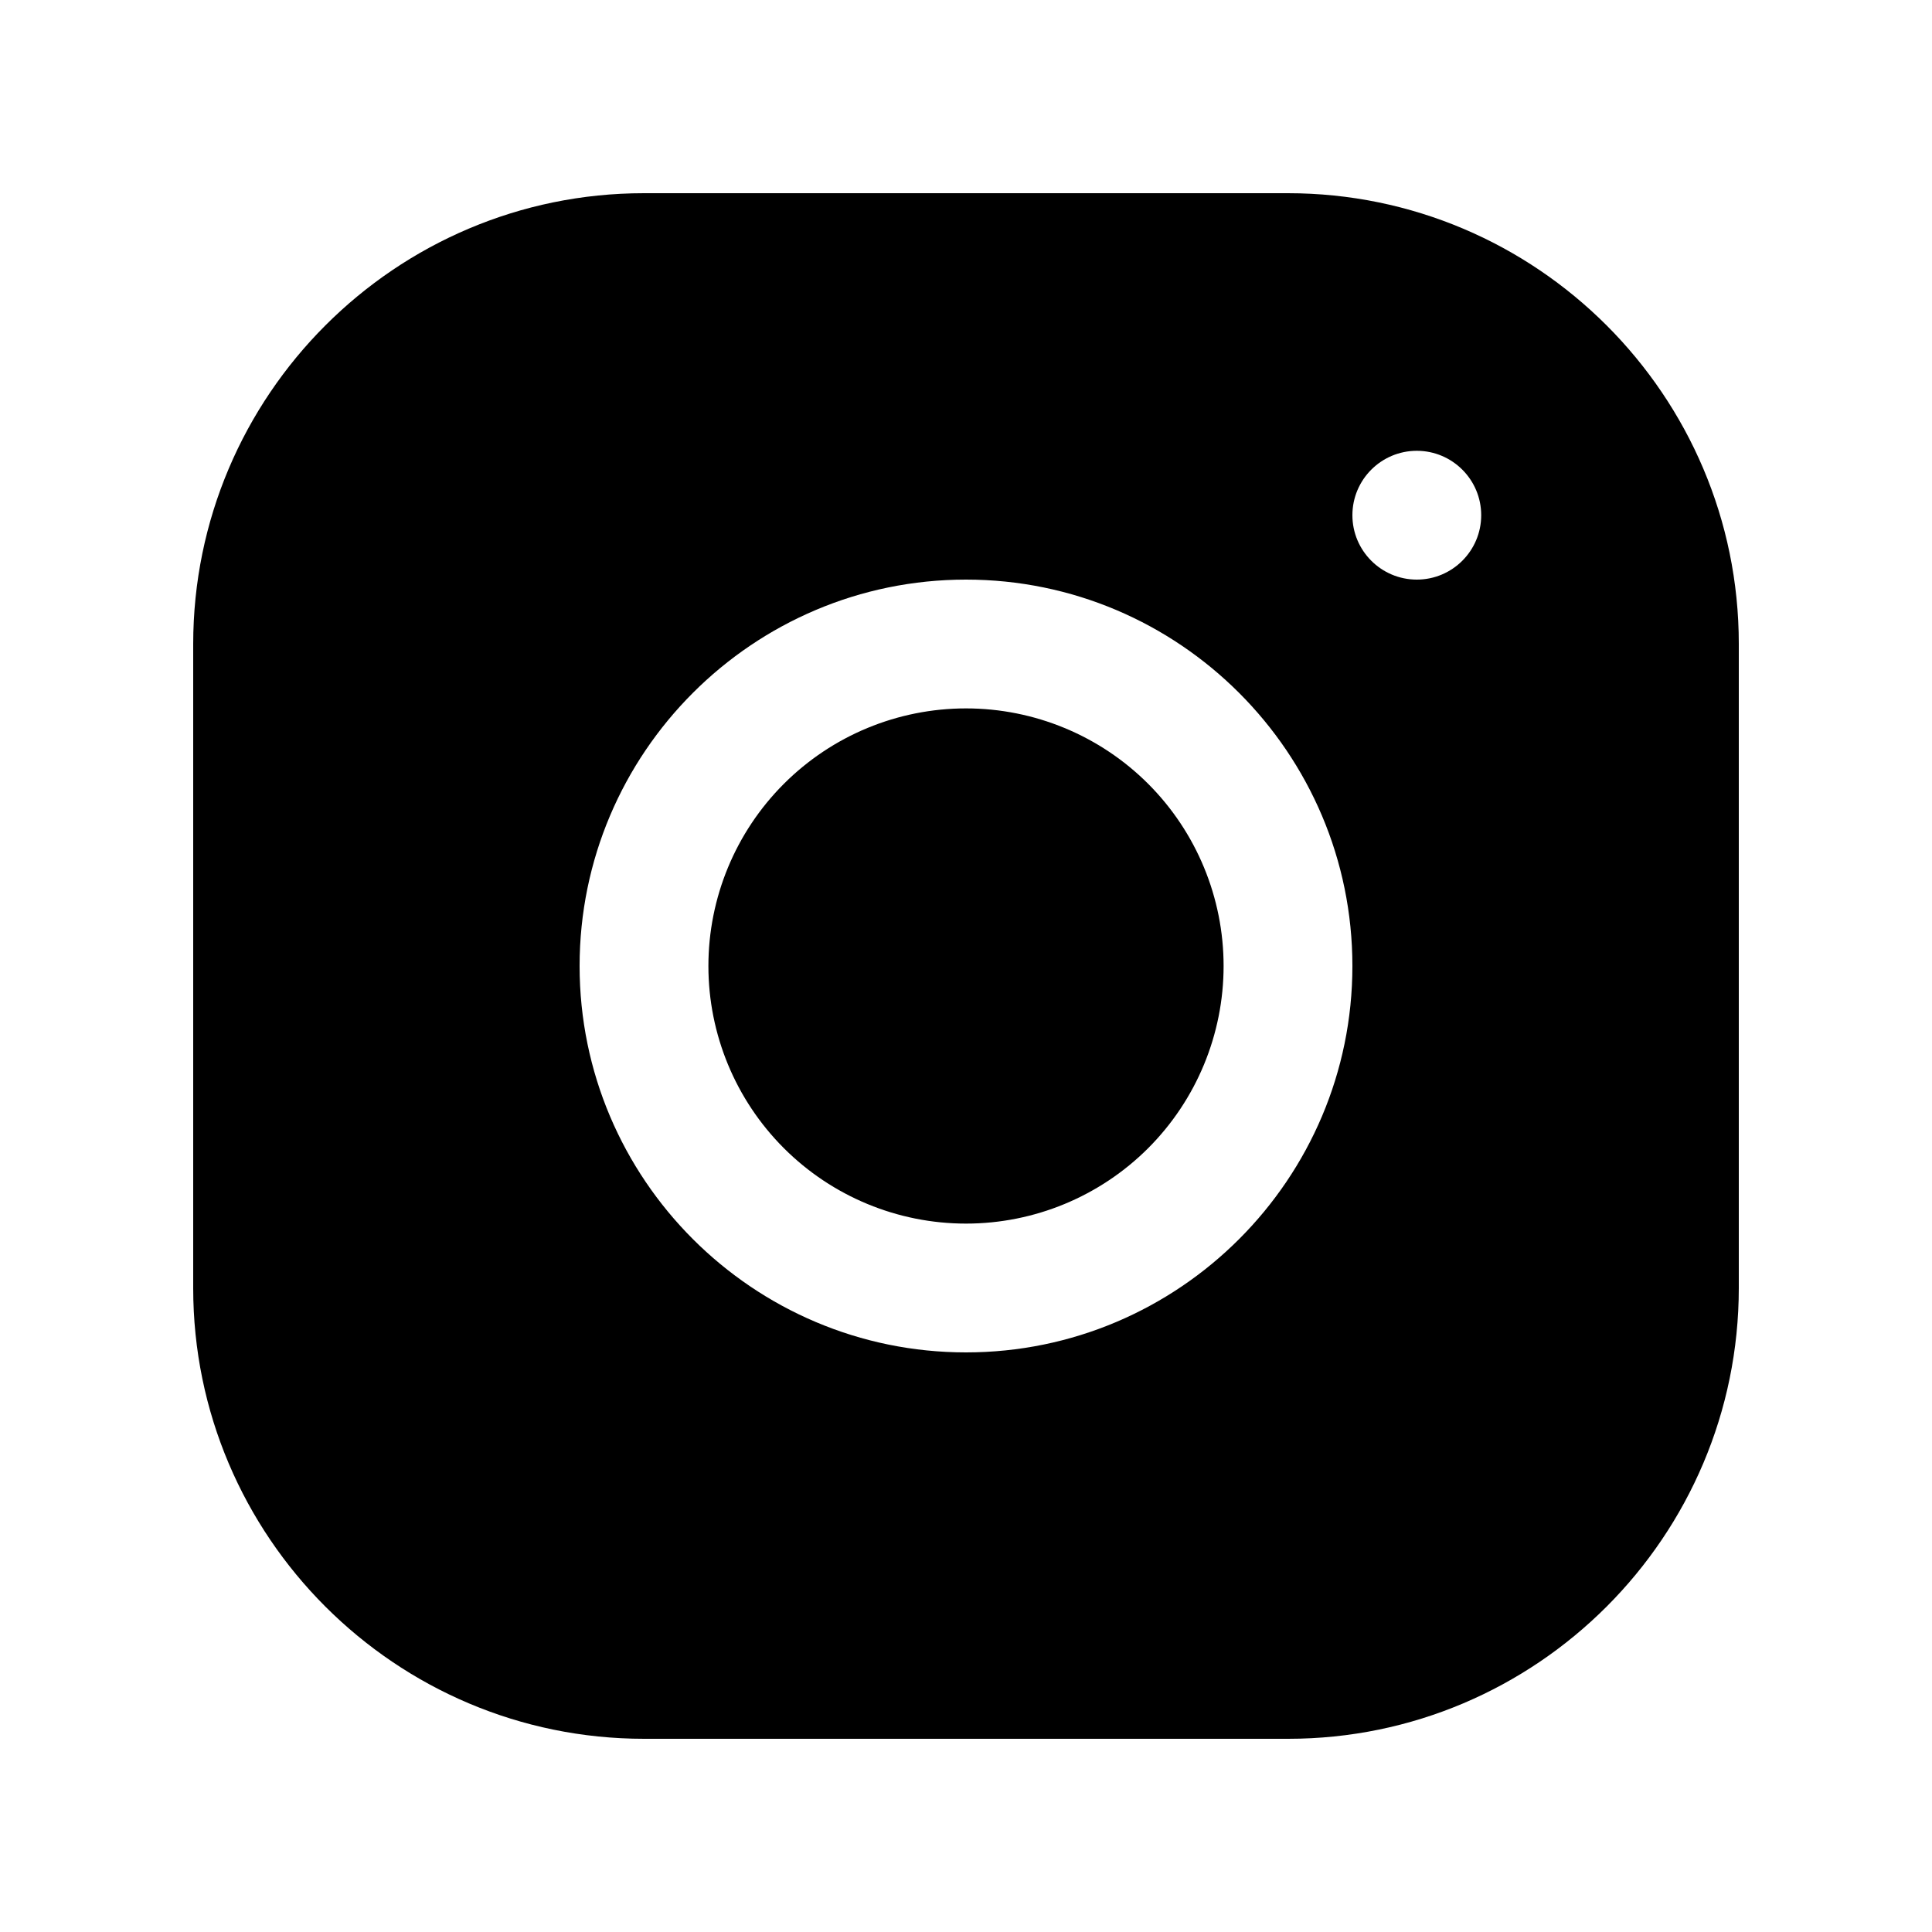
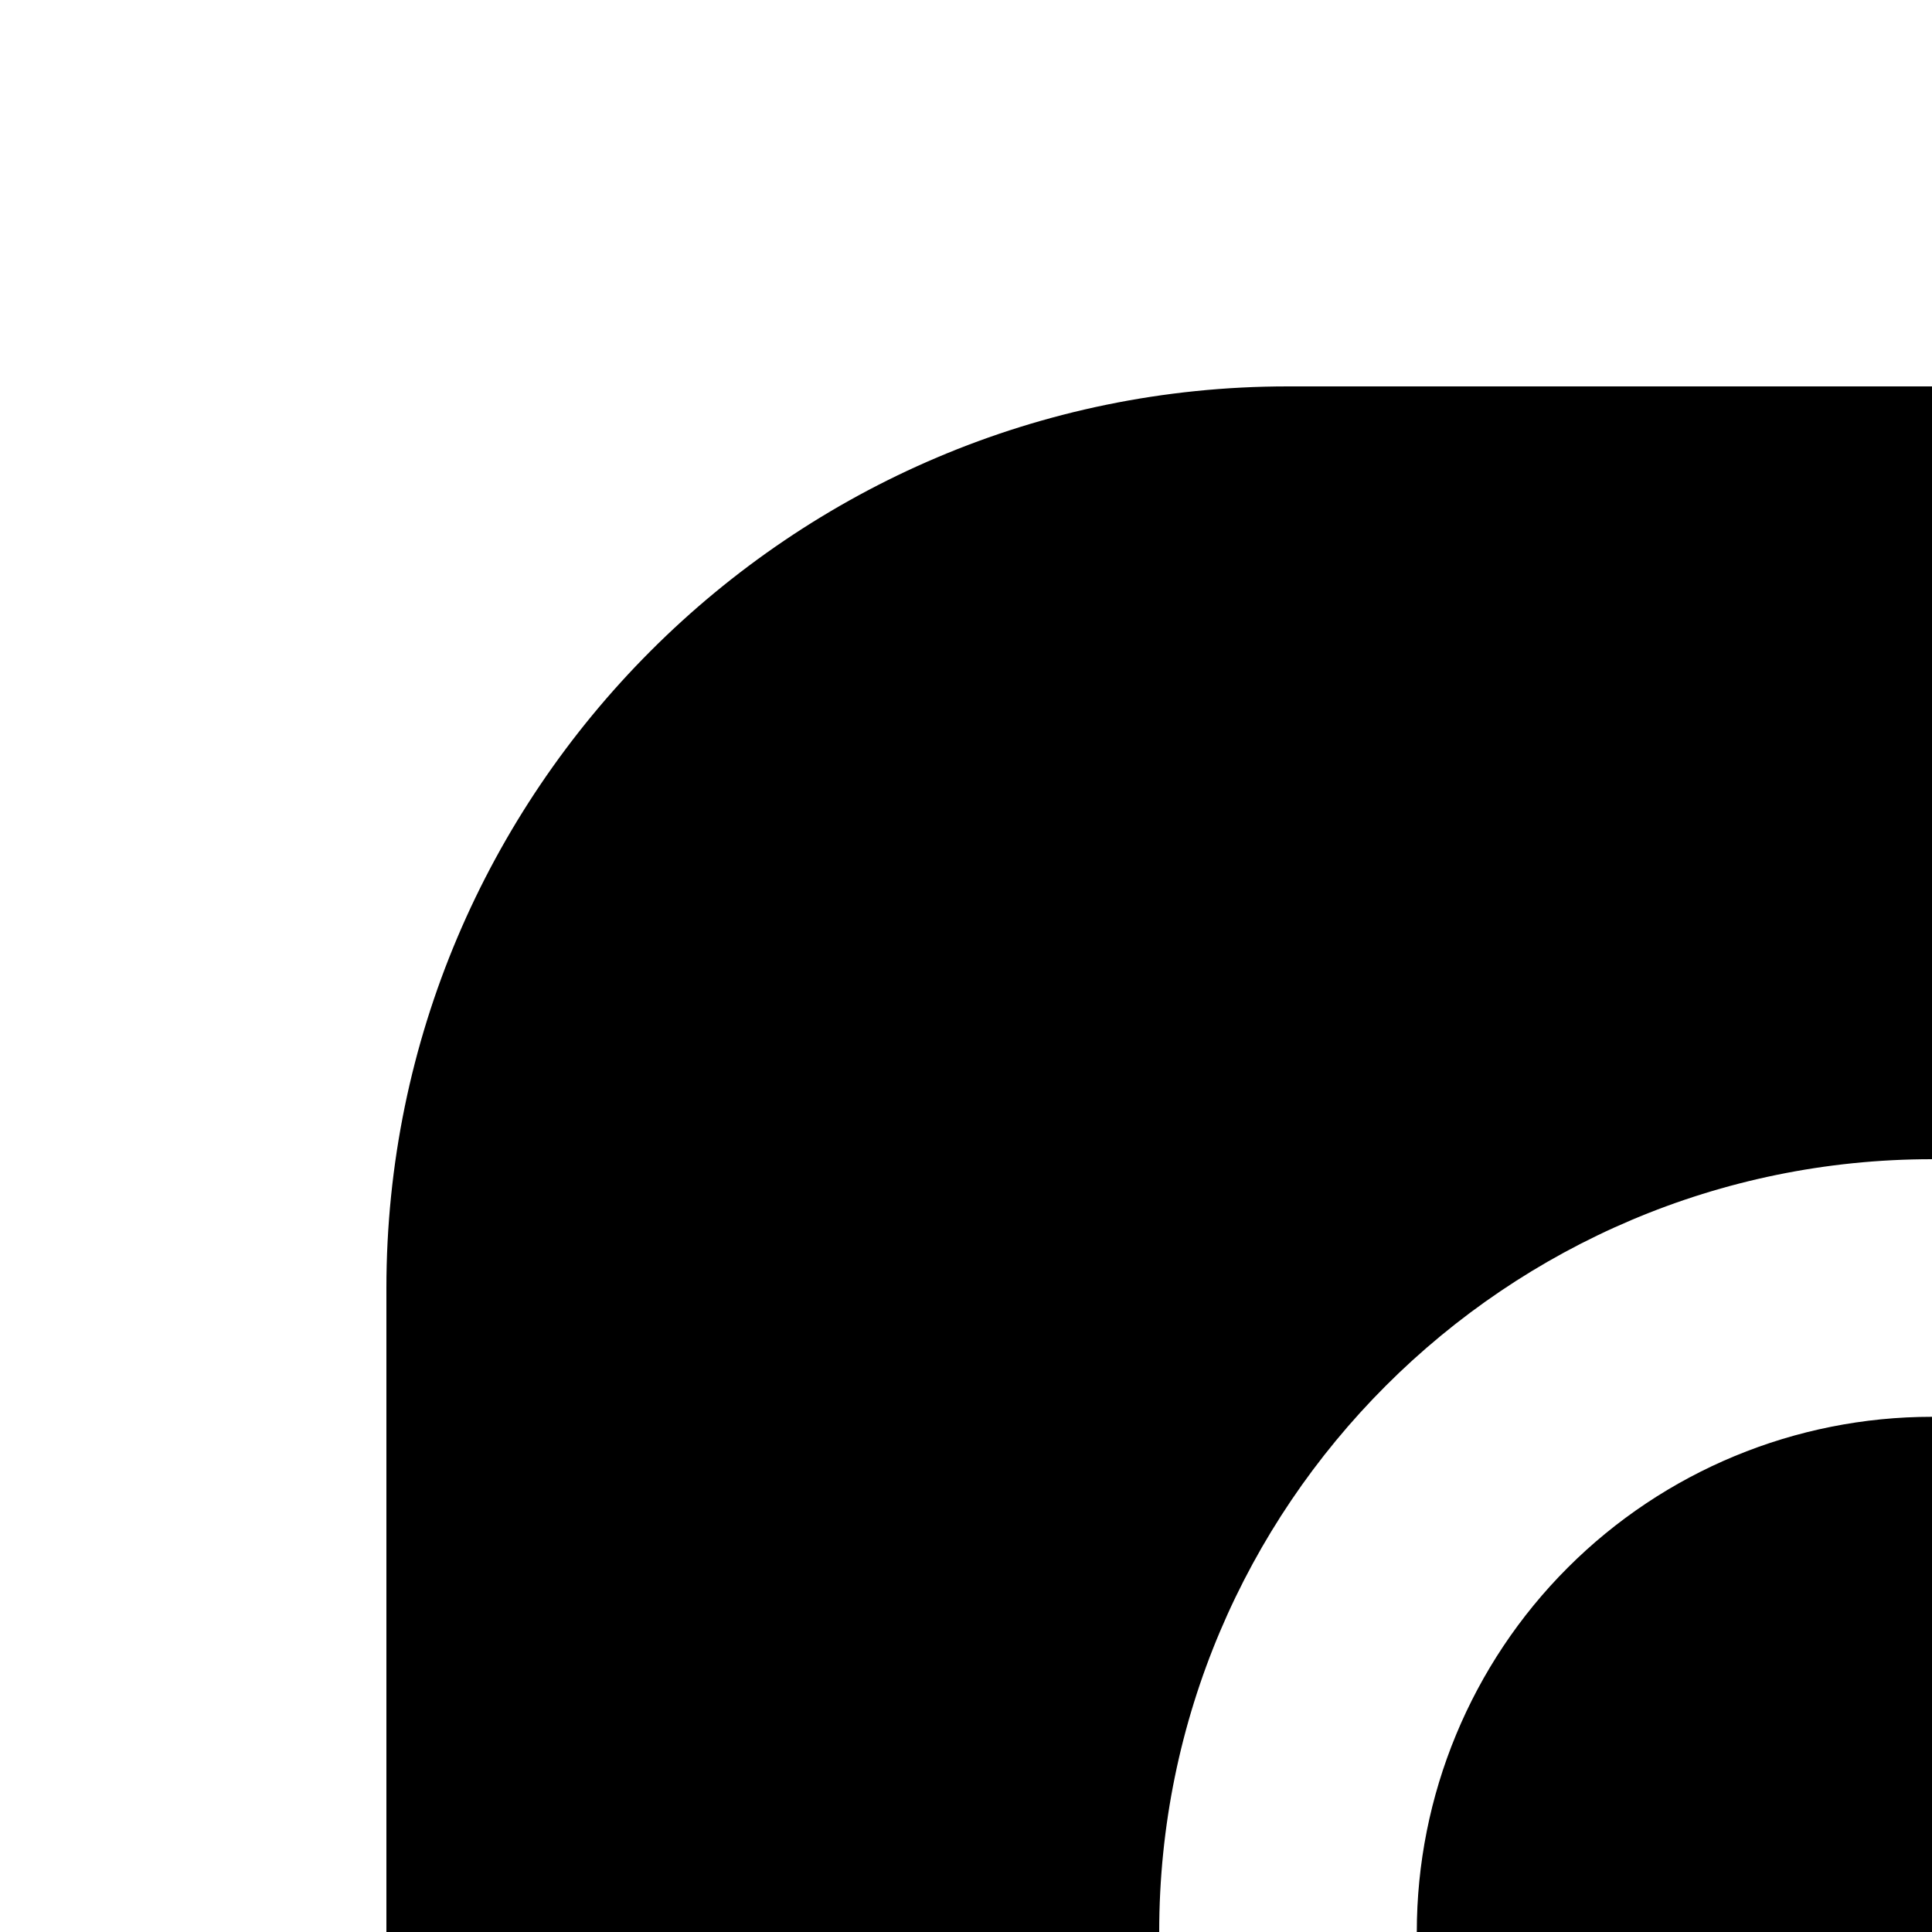
- <svg xmlns="http://www.w3.org/2000/svg" width="48" height="48" viewBox="0 0 48 48" fill="current">
-   <path d="M15.997 4.8C9.823 4.8 4.8 9.827 4.8 16.003V32.003C4.8 38.178 9.827 43.2 16.003 43.2H32.003C38.178 43.2 43.2 38.173 43.2 31.997V15.997C43.2 9.822 38.173 4.8 31.997 4.8H15.997ZM35.2 11.2C36.083 11.2 36.8 11.917 36.8 12.8C36.8 13.683 36.083 14.4 35.2 14.4C34.317 14.4 33.6 13.683 33.6 12.8C33.6 11.917 34.317 11.2 35.2 11.2ZM24 14.4C29.294 14.4 33.6 18.706 33.6 24C33.6 29.294 29.294 33.6 24 33.6C18.706 33.6 14.4 29.294 14.4 24C14.4 18.706 18.706 14.4 24 14.4ZM24 17.6C22.303 17.6 20.675 18.274 19.475 19.474C18.274 20.675 17.6 22.303 17.6 24C17.6 25.697 18.274 27.325 19.475 28.526C20.675 29.726 22.303 30.4 24 30.4C25.697 30.4 27.325 29.726 28.526 28.526C29.726 27.325 30.4 25.697 30.4 24C30.4 22.303 29.726 20.675 28.526 19.474C27.325 18.274 25.697 17.6 24 17.6Z" fill="black" />
+ <svg xmlns="http://www.w3.org/2000/svg" width="24" height="24" viewBox="0 0 24 24" fill="current">
+   <path d="M15.997 4.8C9.823 4.8 4.8 9.827 4.8 16.003V32.003C4.8 38.178 9.827 43.2 16.003 43.2H32.003C38.178 43.2 43.2 38.173 43.2 31.997V15.997C43.2 9.822 38.173 4.8 31.997 4.8H15.997ZM35.2 11.2C36.083 11.2 36.8 11.917 36.8 12.8C36.8 13.683 36.083 14.4 35.2 14.4C34.317 14.4 33.6 13.683 33.6 12.8C33.6 11.917 34.317 11.2 35.2 11.2ZM24 14.4C29.294 14.4 33.6 18.706 33.6 24C33.6 29.294 29.294 33.6 24 33.6C18.706 33.6 14.4 29.294 14.4 24C14.4 18.706 18.706 14.4 24 14.4ZM24 17.6C22.303 17.6 20.675 18.274 19.475 19.474C18.274 20.675 17.6 22.303 17.6 24C17.6 25.697 18.274 27.325 19.475 28.526C20.675 29.726 22.303 30.4 24 30.4C25.697 30.4 27.325 29.726 28.526 28.526C29.726 27.325 30.4 25.697 30.4 24C30.4 22.303 29.726 20.675 28.526 19.474C27.325 18.274 25.697 17.6 24 17.6Z" />
</svg>
